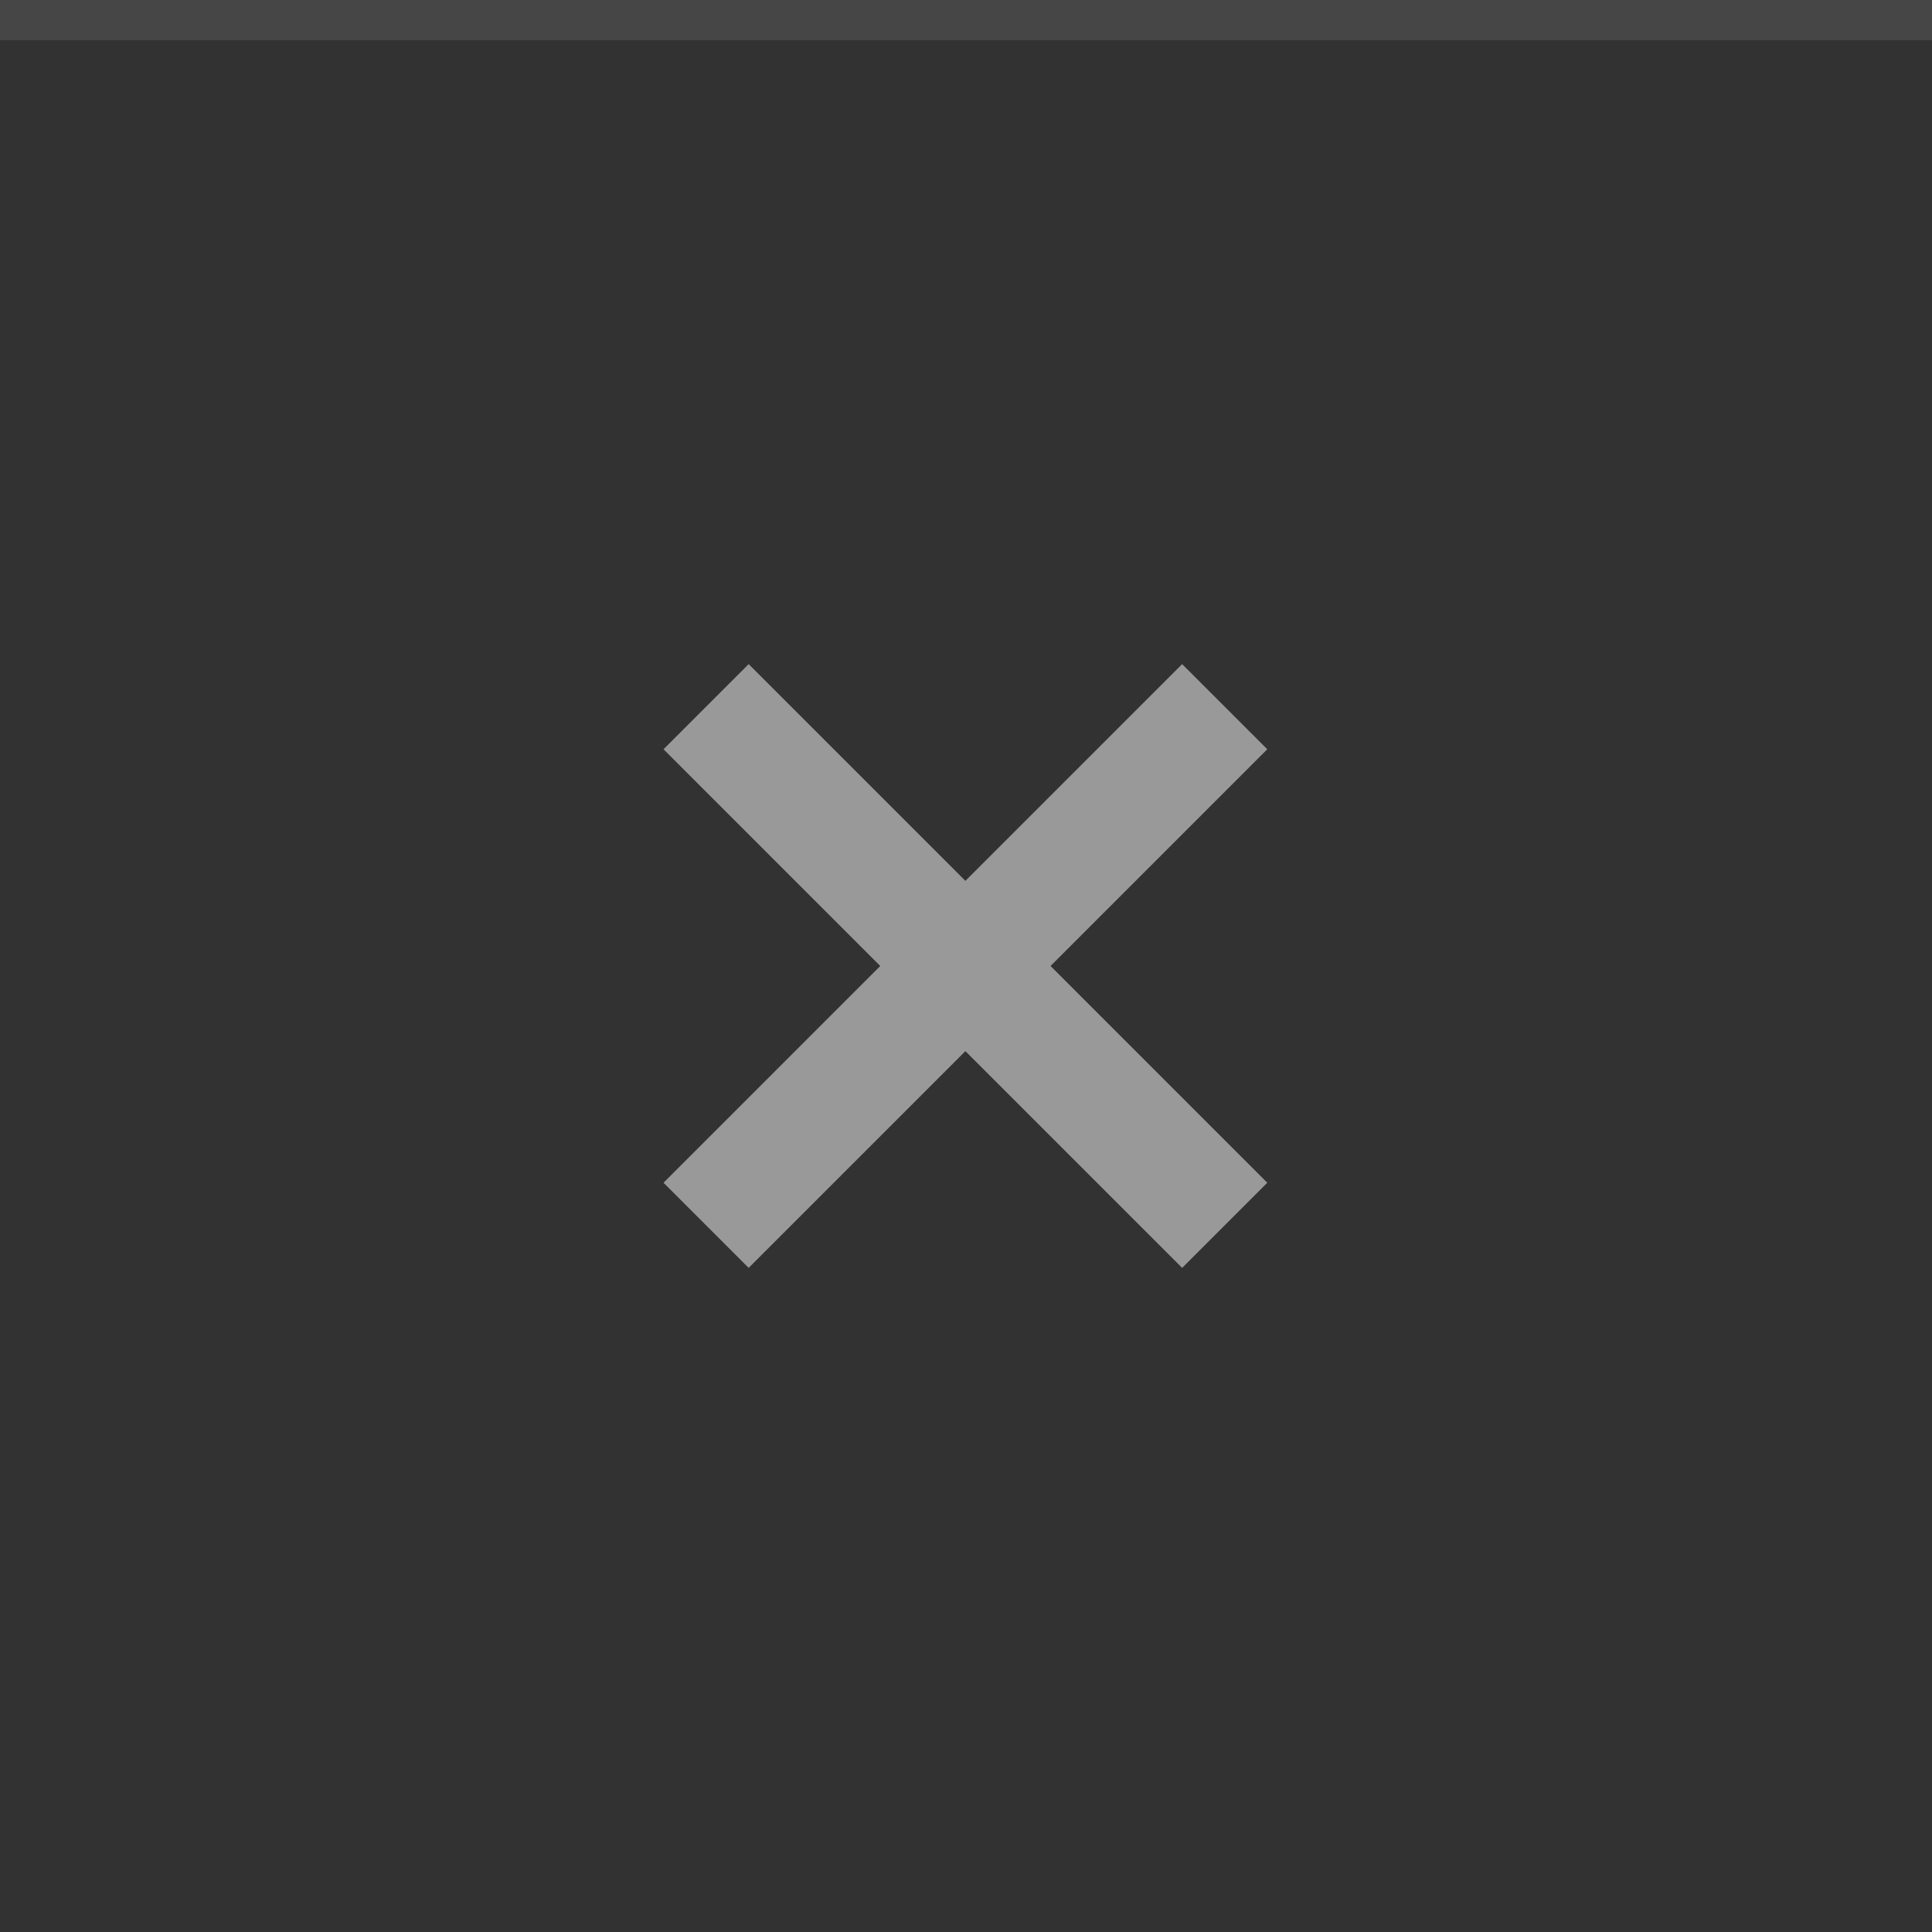
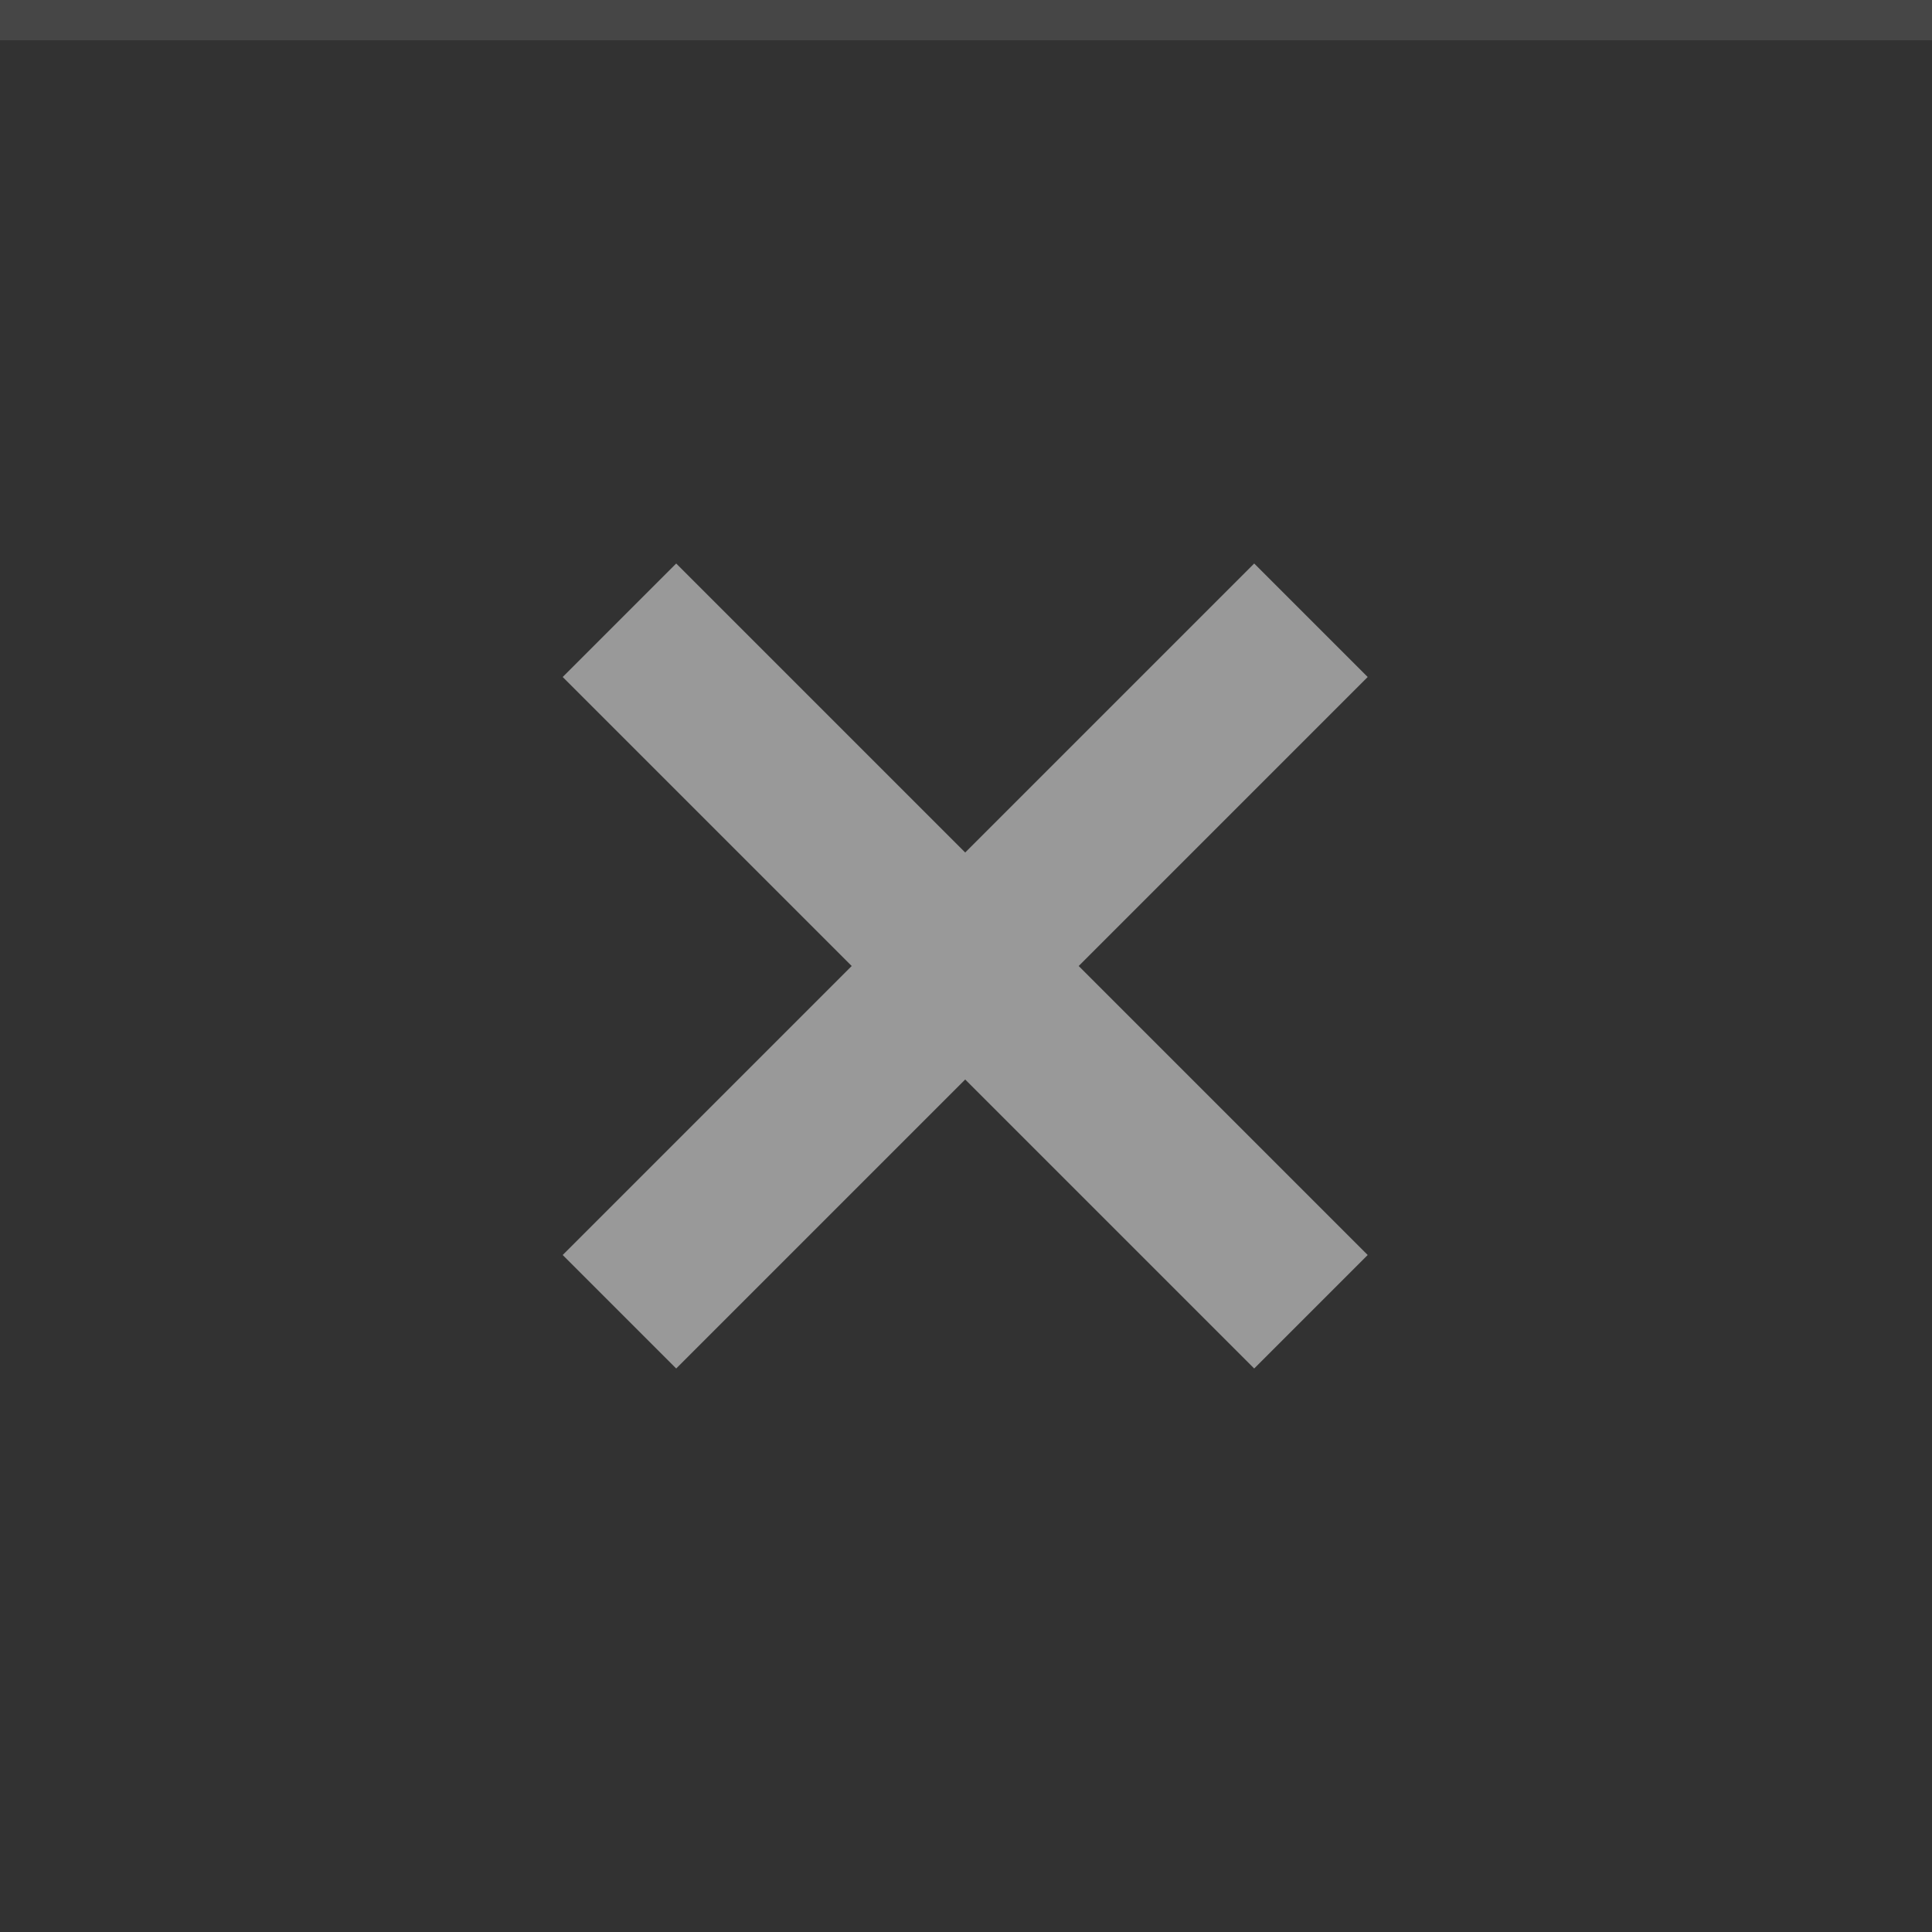
<svg xmlns="http://www.w3.org/2000/svg" width="48" height="48" viewBox="0 0 48 48">
  <rect width="48" height="48" fill="#323232" />
  <rect width="48" height="1" fill="#FFFFFF" fill-opacity="0.1" />
-   <g transform="scale(1.5)" fill="#FFFFFF" opacity="0.5">
-     <circle cx="16" cy="16" r="12" opacity="0" />
-     <path d="m12.4 11-1.41 1.41 3.59 3.59-3.59 3.59 1.41 1.41 3.59-3.59 3.59 3.59 1.41-1.41-3.59-3.59 3.59-3.59-1.41-1.41-3.59 3.59z" />
+   <g fill="#FFFFFF" opacity="0.5">
+     <circle cx="24" cy="24" r="18" opacity="0" />
+     <path transform="translate(24 24) scale(2) translate(-16 -16)" d="m12.4 11-1.41 1.41 3.59 3.59-3.59 3.59 1.41 1.41 3.59-3.59 3.59 3.59 1.41-1.41-3.59-3.59 3.59-3.59-1.41-1.41-3.59 3.59z" />
  </g>
</svg>
